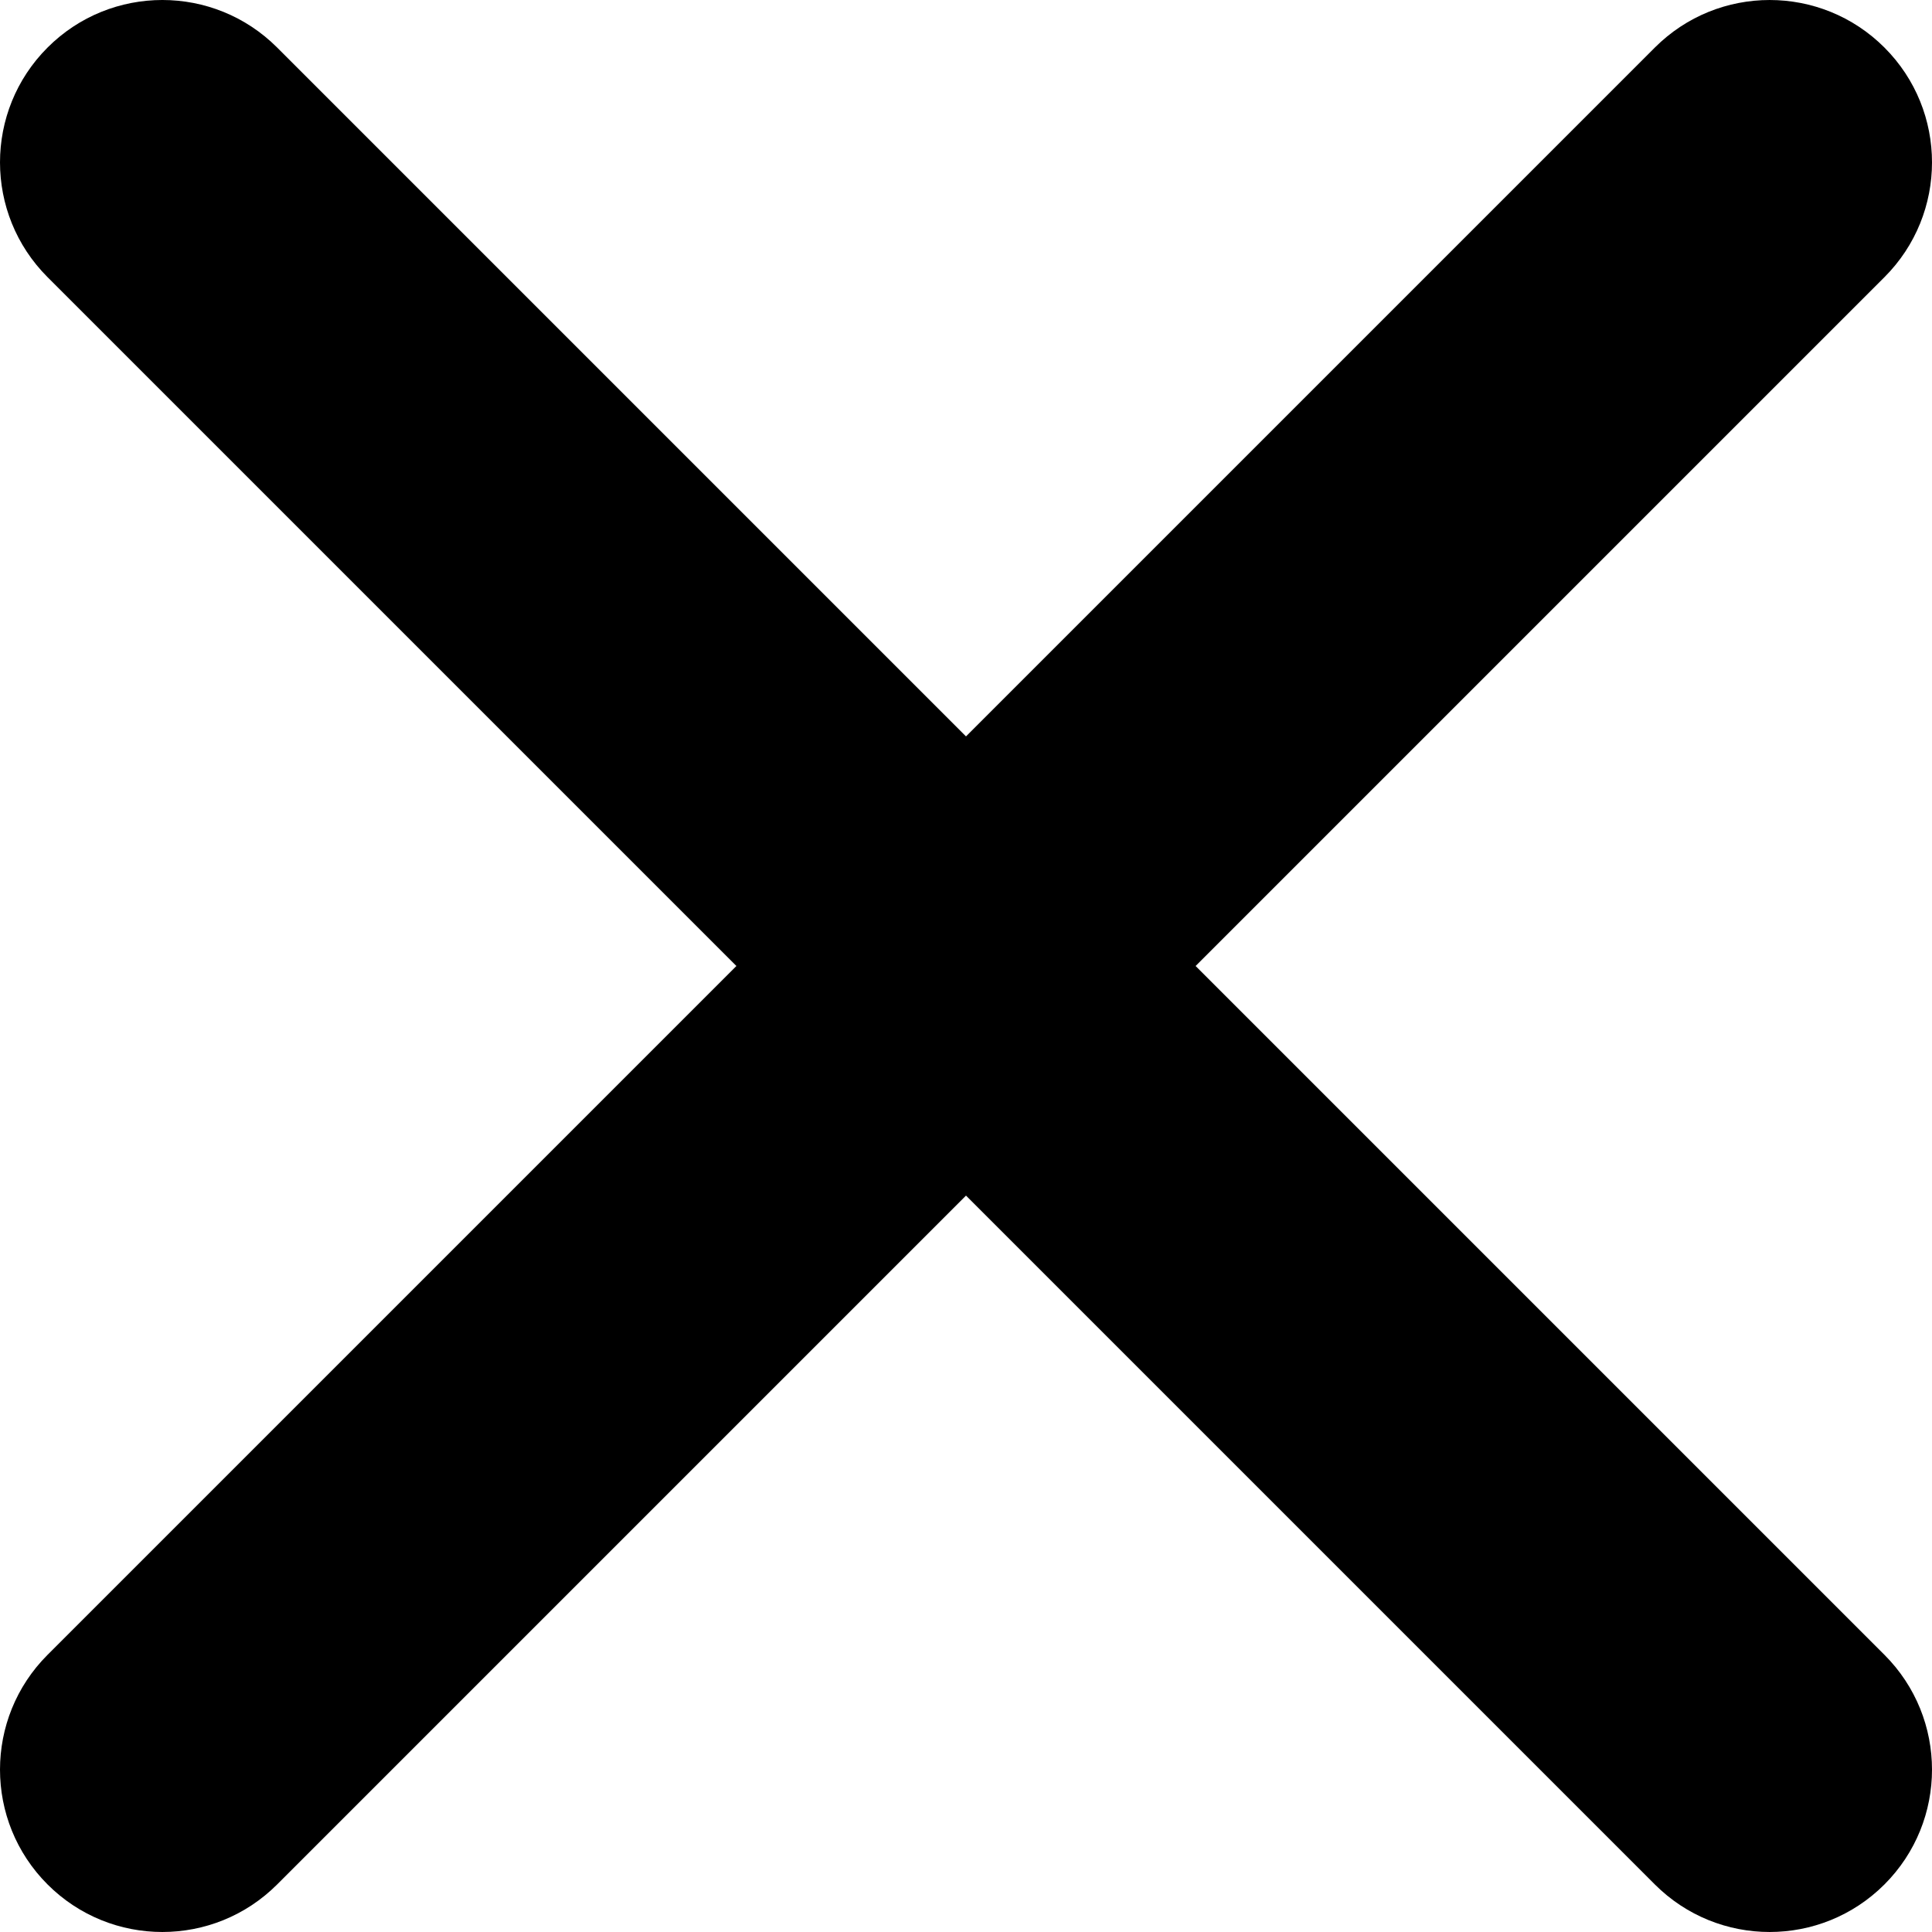
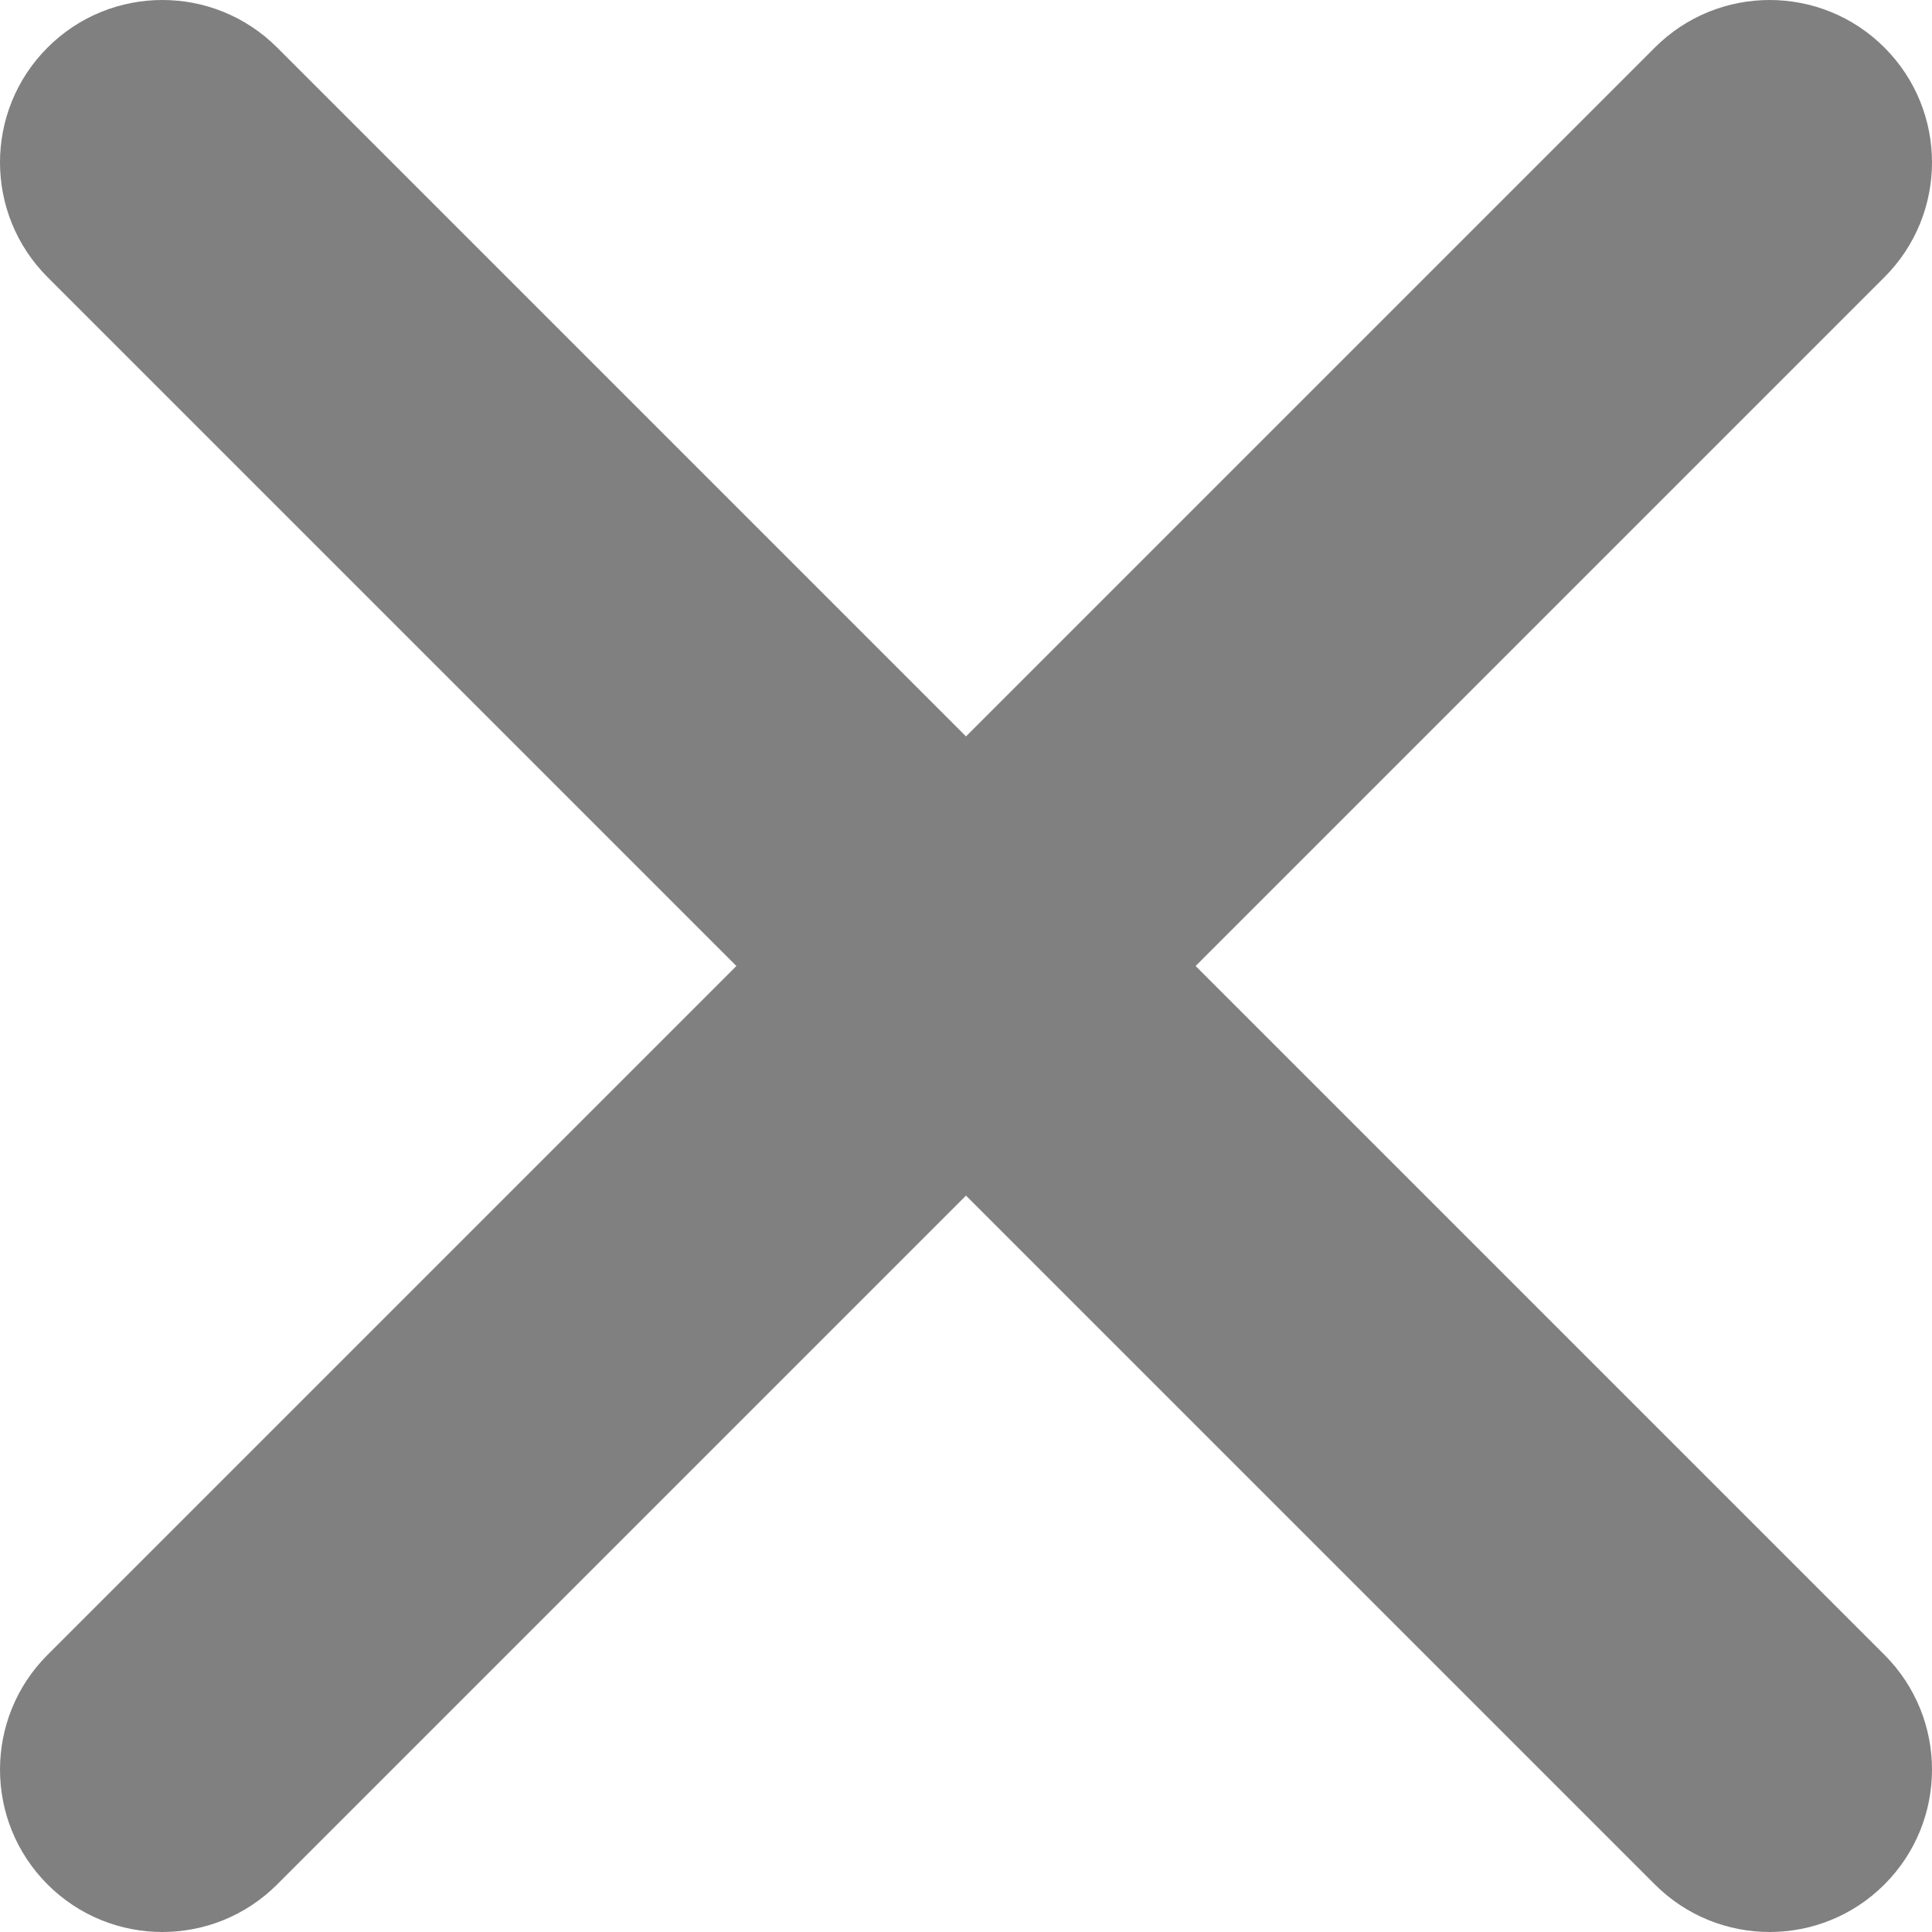
- <svg xmlns="http://www.w3.org/2000/svg" version="1.1" id="Capa_1" x="0px" y="0px" viewBox="0 0 212.982 212.982" style="enable-background:new 0 0 212.982 212.982;" xml:space="preserve">
+ <svg xmlns="http://www.w3.org/2000/svg" fill="gray" version="1.1" id="Capa_1" x="0px" y="0px" viewBox="0 0 212.982 212.982" style="enable-background:new 0 0 212.982 212.982;" xml:space="preserve">
  <g id="Close">
    <path style="fill-rule:evenodd;clip-rule:evenodd;" d="M131.804,106.491l75.936-75.936c6.99-6.99,6.99-18.323,0-25.312   c-6.99-6.99-18.322-6.99-25.312,0l-75.937,75.937L30.554,5.242c-6.99-6.99-18.322-6.99-25.312,0c-6.989,6.99-6.989,18.323,0,25.312   l75.937,75.936L5.242,182.427c-6.989,6.99-6.989,18.323,0,25.312c6.99,6.99,18.322,6.99,25.312,0l75.937-75.937l75.937,75.937   c6.989,6.99,18.322,6.99,25.312,0c6.99-6.99,6.99-18.322,0-25.312L131.804,106.491z" />
  </g>
  <g>
</g>
  <g>
</g>
  <g>
</g>
  <g>
</g>
  <g>
</g>
  <g>
</g>
  <g>
</g>
  <g>
</g>
  <g>
</g>
  <g>
</g>
  <g>
</g>
  <g>
</g>
  <g>
</g>
  <g>
</g>
  <g>
</g>
</svg>
